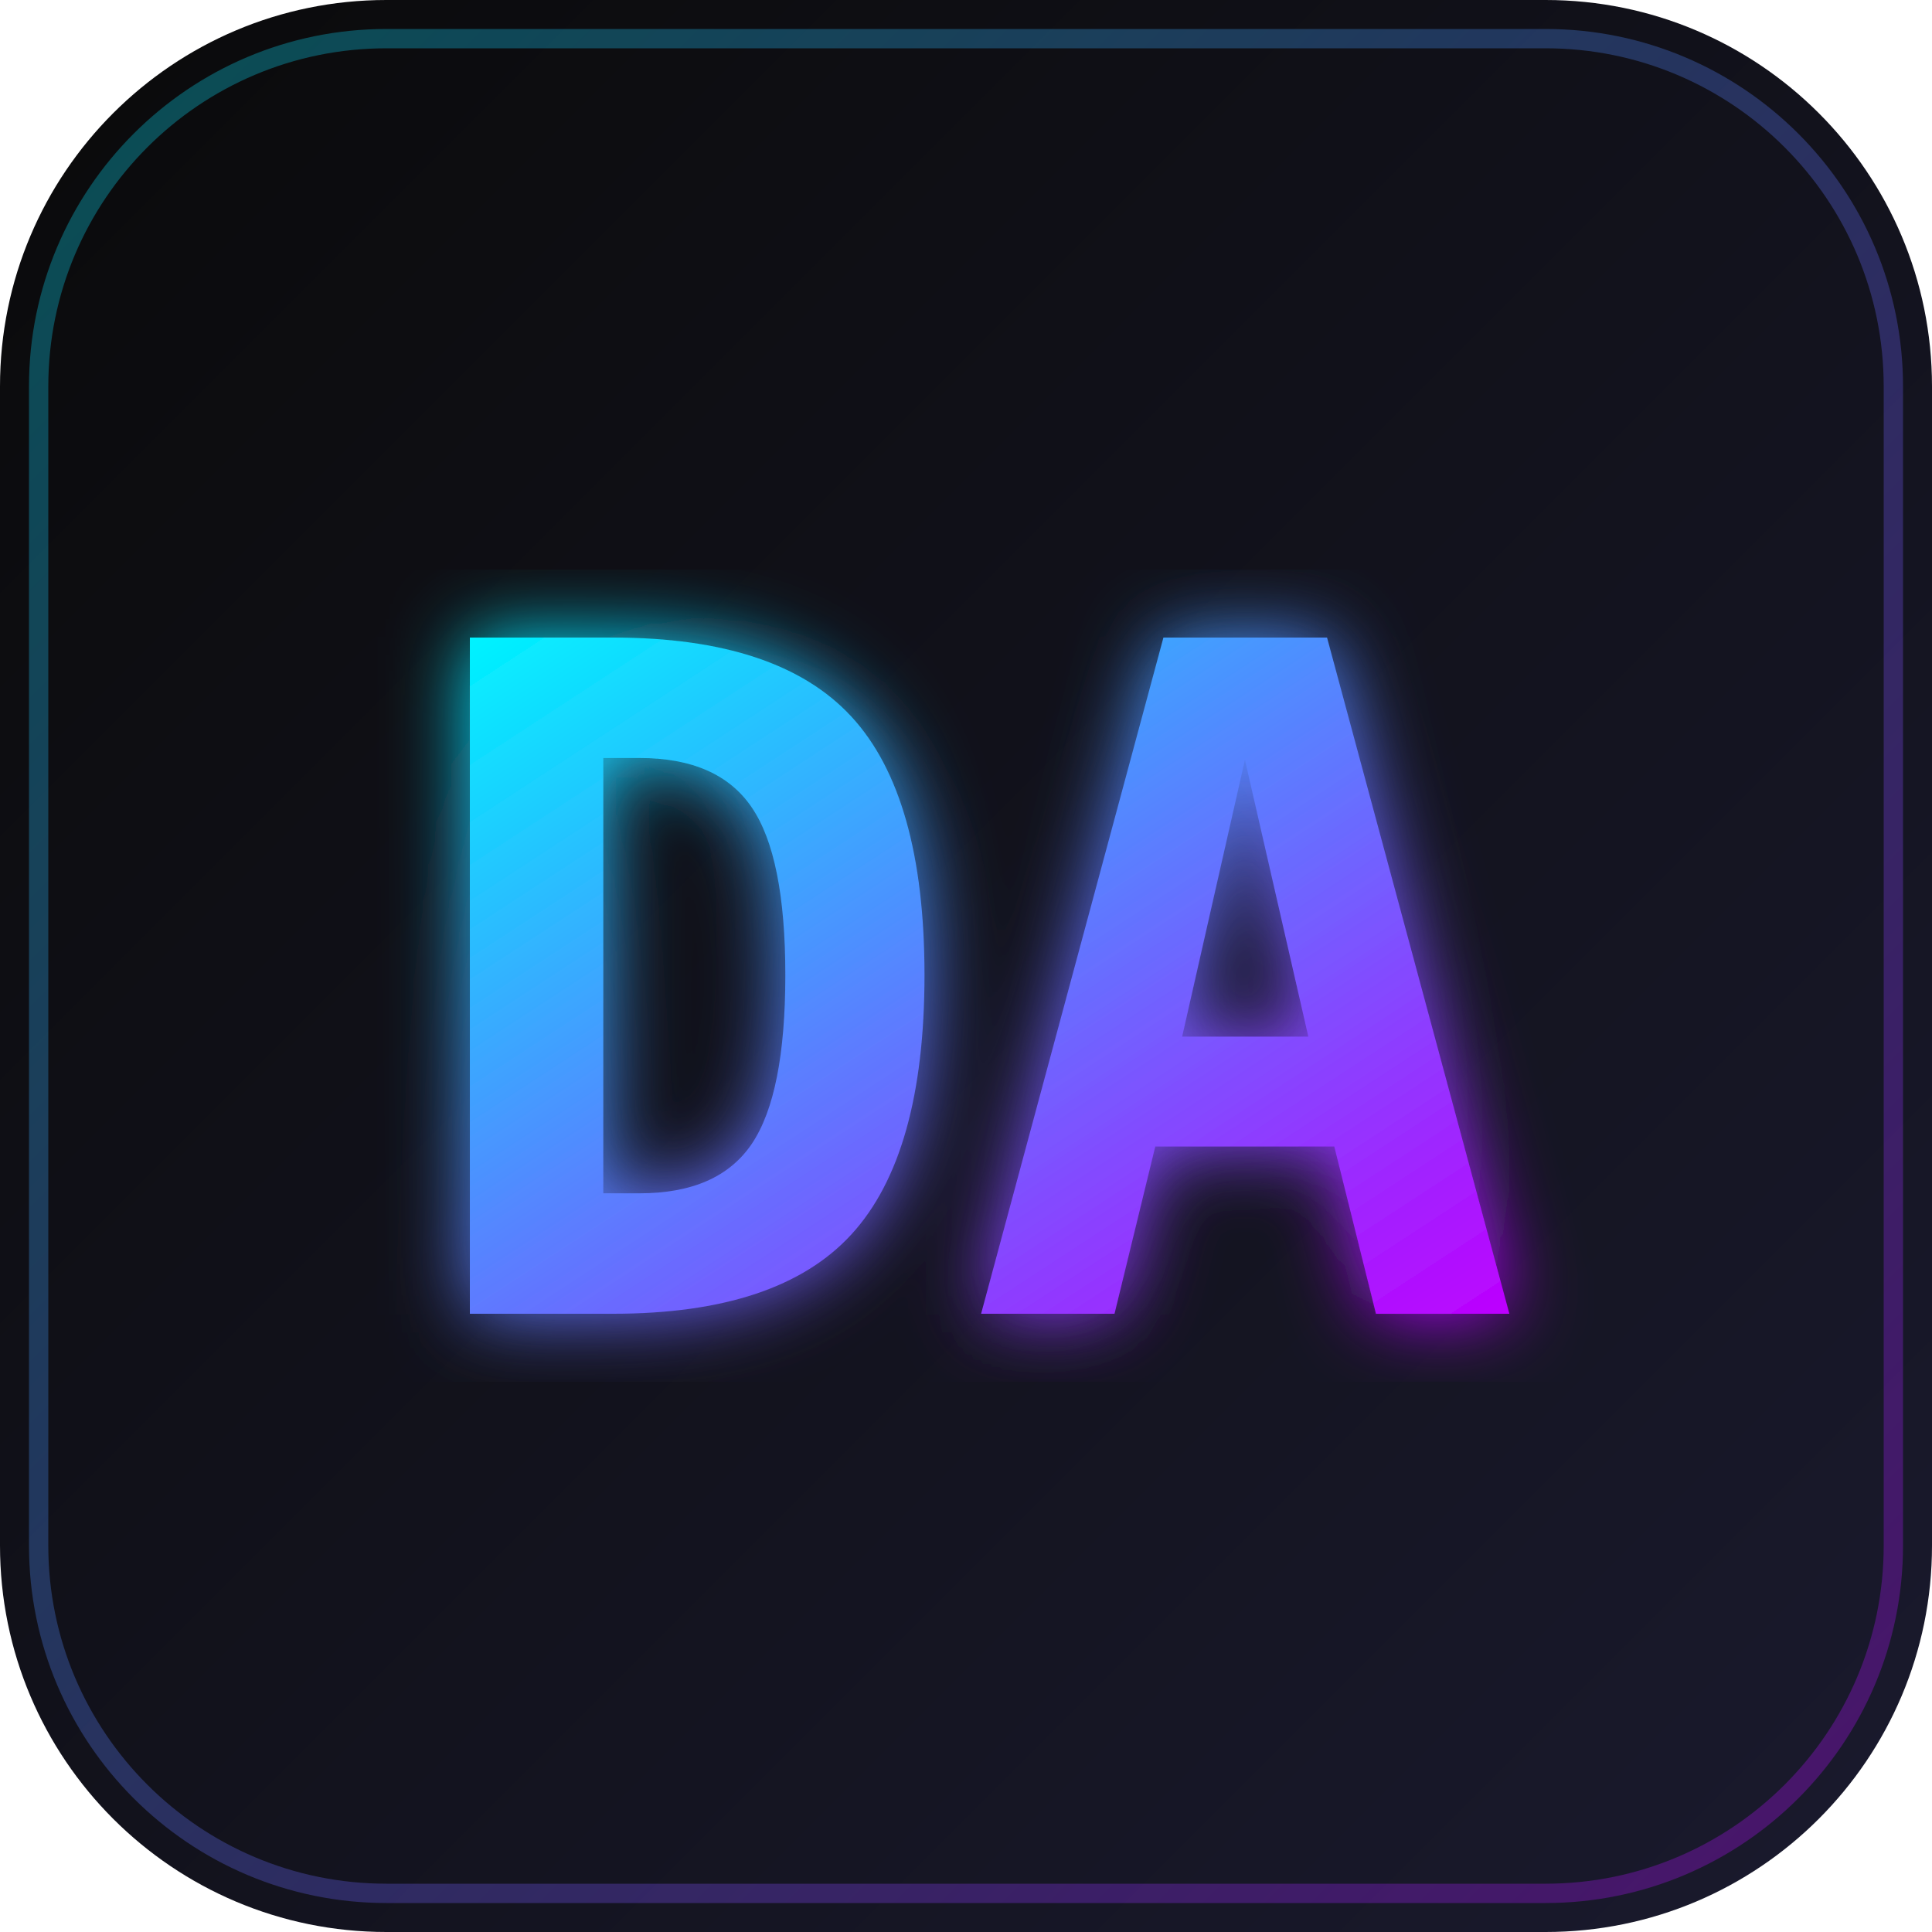
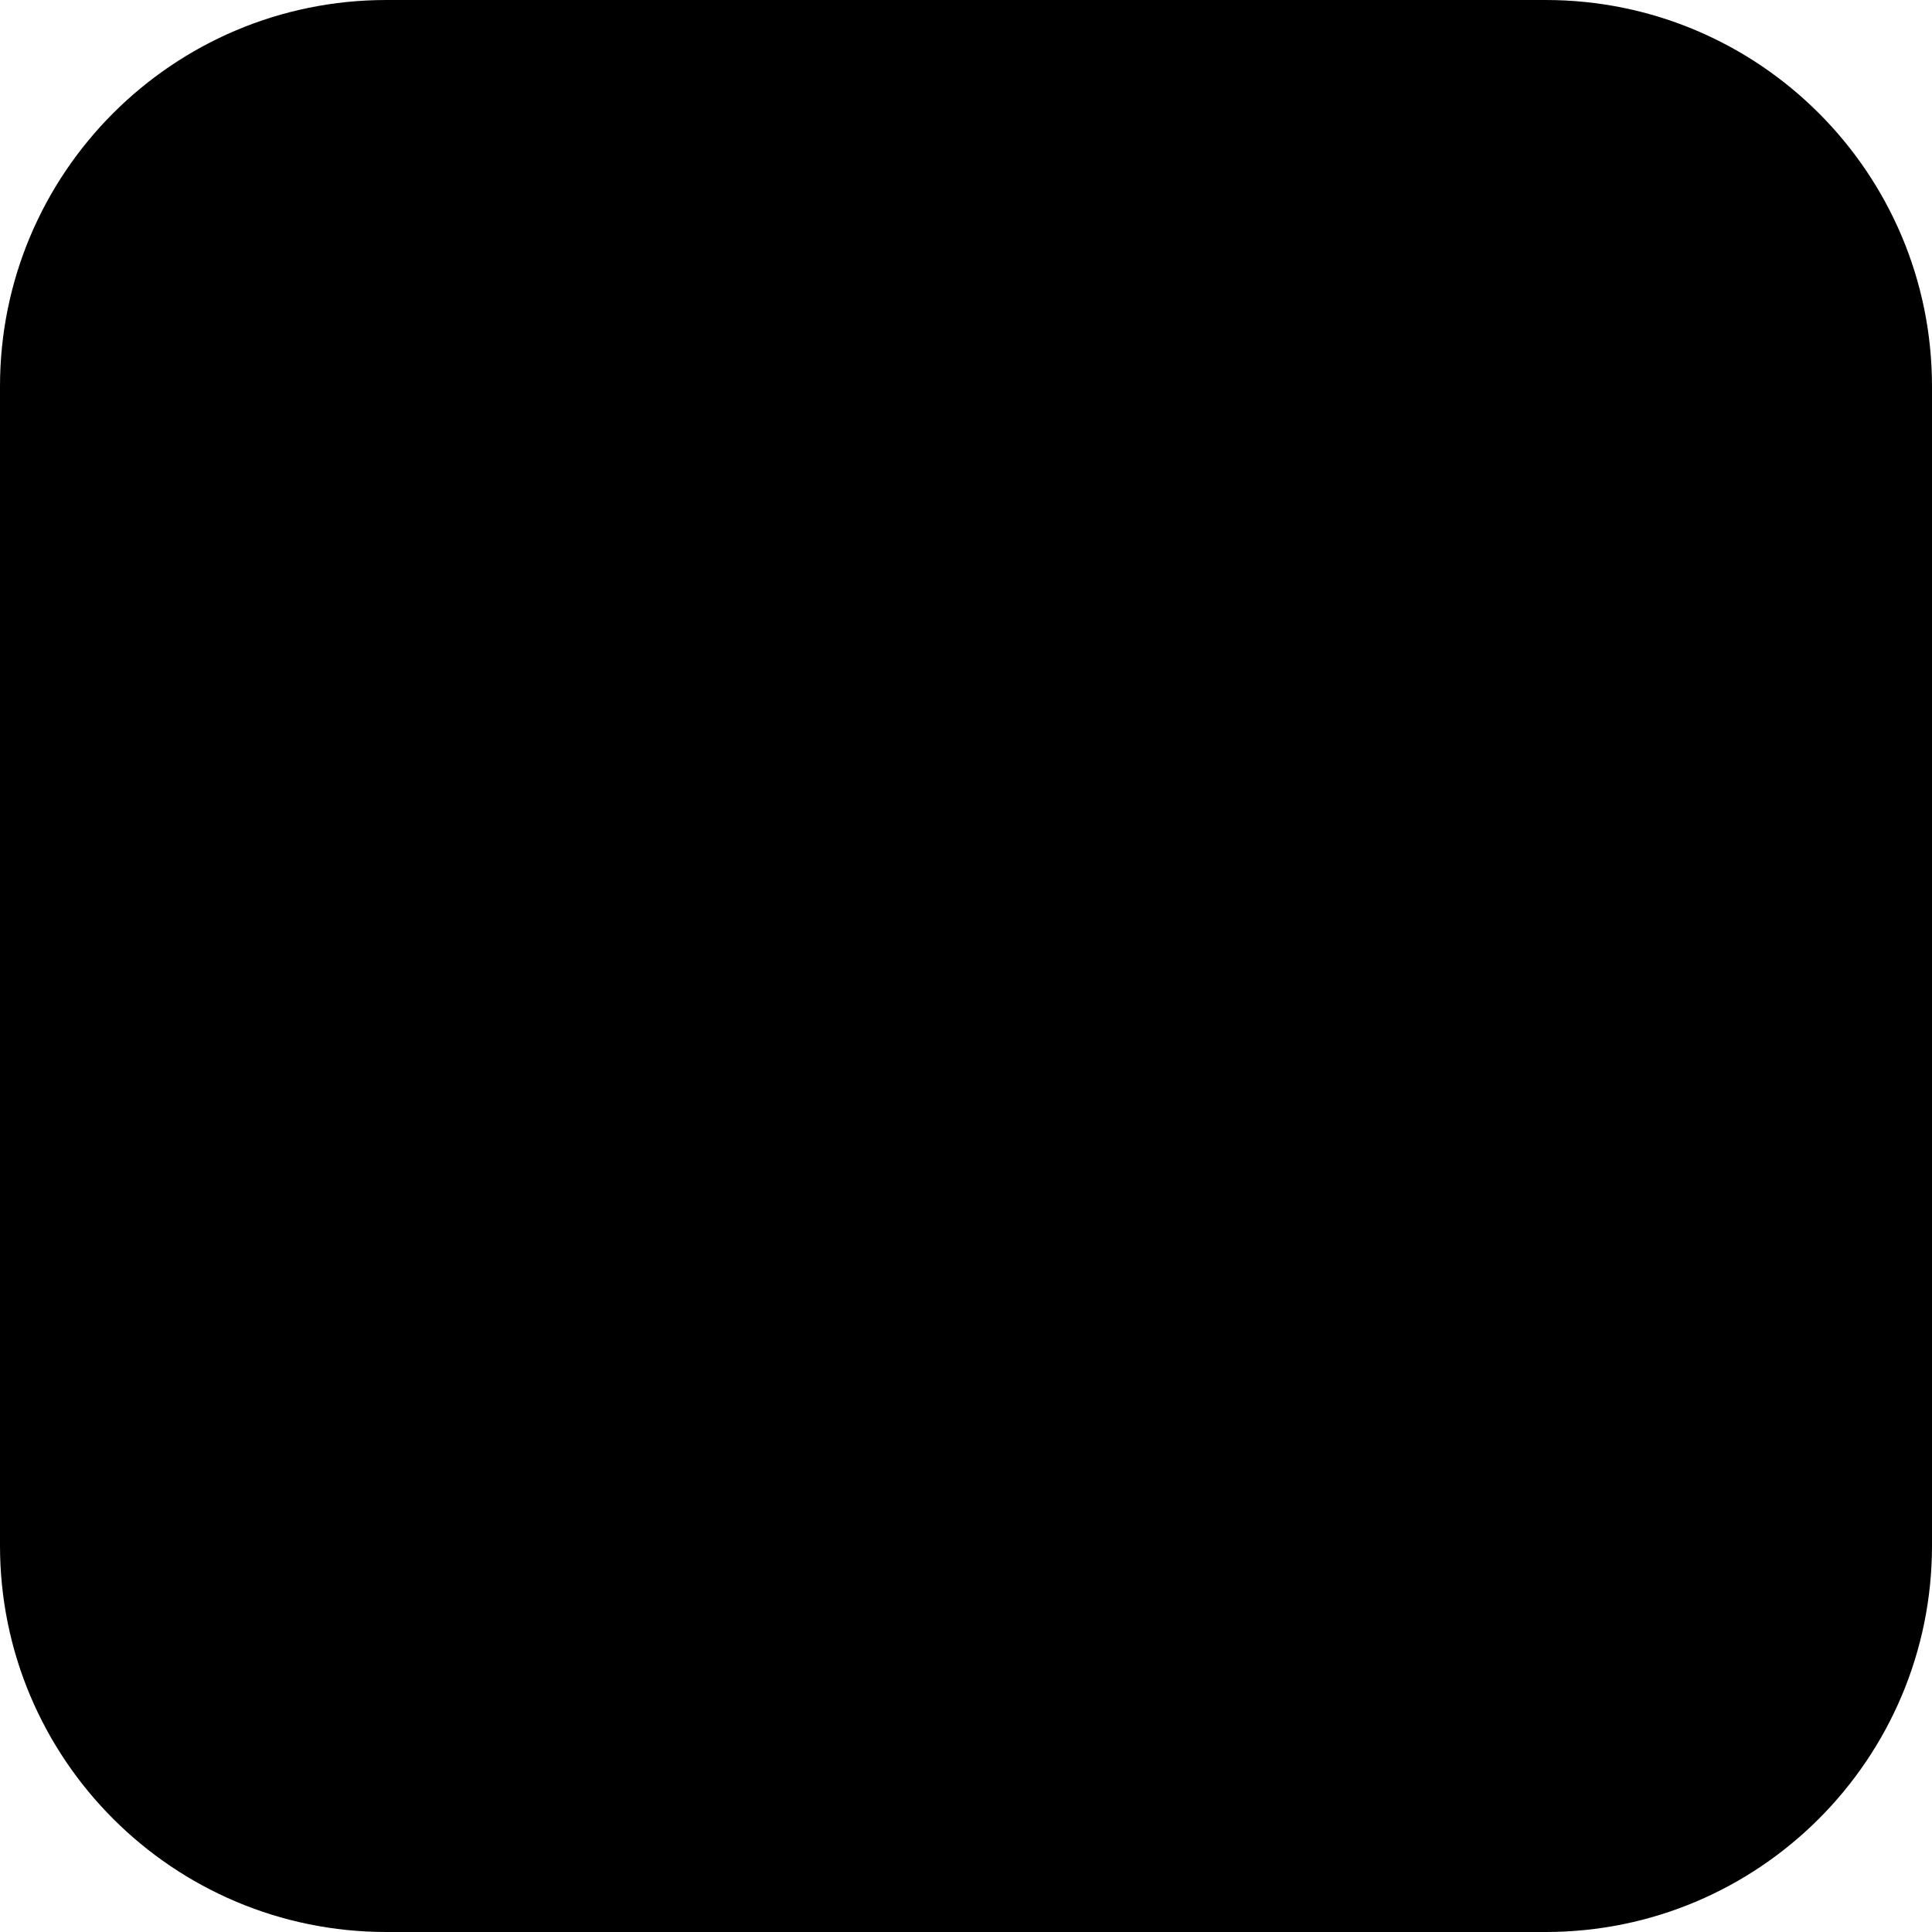
<svg xmlns="http://www.w3.org/2000/svg" viewBox="0 0 100 100">
  <defs>
    <linearGradient id="bgGradient" x1="0%" y1="0%" x2="100%" y2="100%">
-       <stop offset="0%" style="stop-color:#0a0a0a;stop-opacity:1" />
-       <stop offset="100%" style="stop-color:#1a1a2e;stop-opacity:1" />
+       <stop offset="0%" style="stopColor:#0a0a0a;stop-opacity:1" />
+       <stop offset="100%" style="stopColor:#1a1a2e;stop-opacity:1" />
    </linearGradient>
    <linearGradient id="textGradient" x1="0%" y1="0%" x2="100%" y2="100%">
-       <stop offset="0%" style="stop-color:#00F3FF;stop-opacity:1" />
-       <stop offset="100%" style="stop-color:#BD00FF;stop-opacity:1" />
+       <stop offset="0%" style="stopColor:#00F3FF;stop-opacity:1" />
+       <stop offset="100%" style="stopColor:#BD00FF;stop-opacity:1" />
    </linearGradient>
    <filter id="glow">
      <feGaussianBlur stdDeviation="2" result="coloredBlur" />
      <feMerge>
        <feMergeNode in="coloredBlur" />
        <feMergeNode in="SourceGraphic" />
      </feMerge>
    </filter>
  </defs>
  <rect width="100" height="100" fill="url(#bgGradient)" rx="20" />
  <rect x="2" y="2" width="96" height="96" fill="none" stroke="url(#textGradient)" stroke-width="1" rx="18" opacity="0.3" />
  <text x="50" y="68" font-family="'JetBrains Mono', monospace" font-size="48" font-weight="bold" fill="url(#textGradient)" text-anchor="middle" filter="url(#glow)">DA</text>
</svg>
